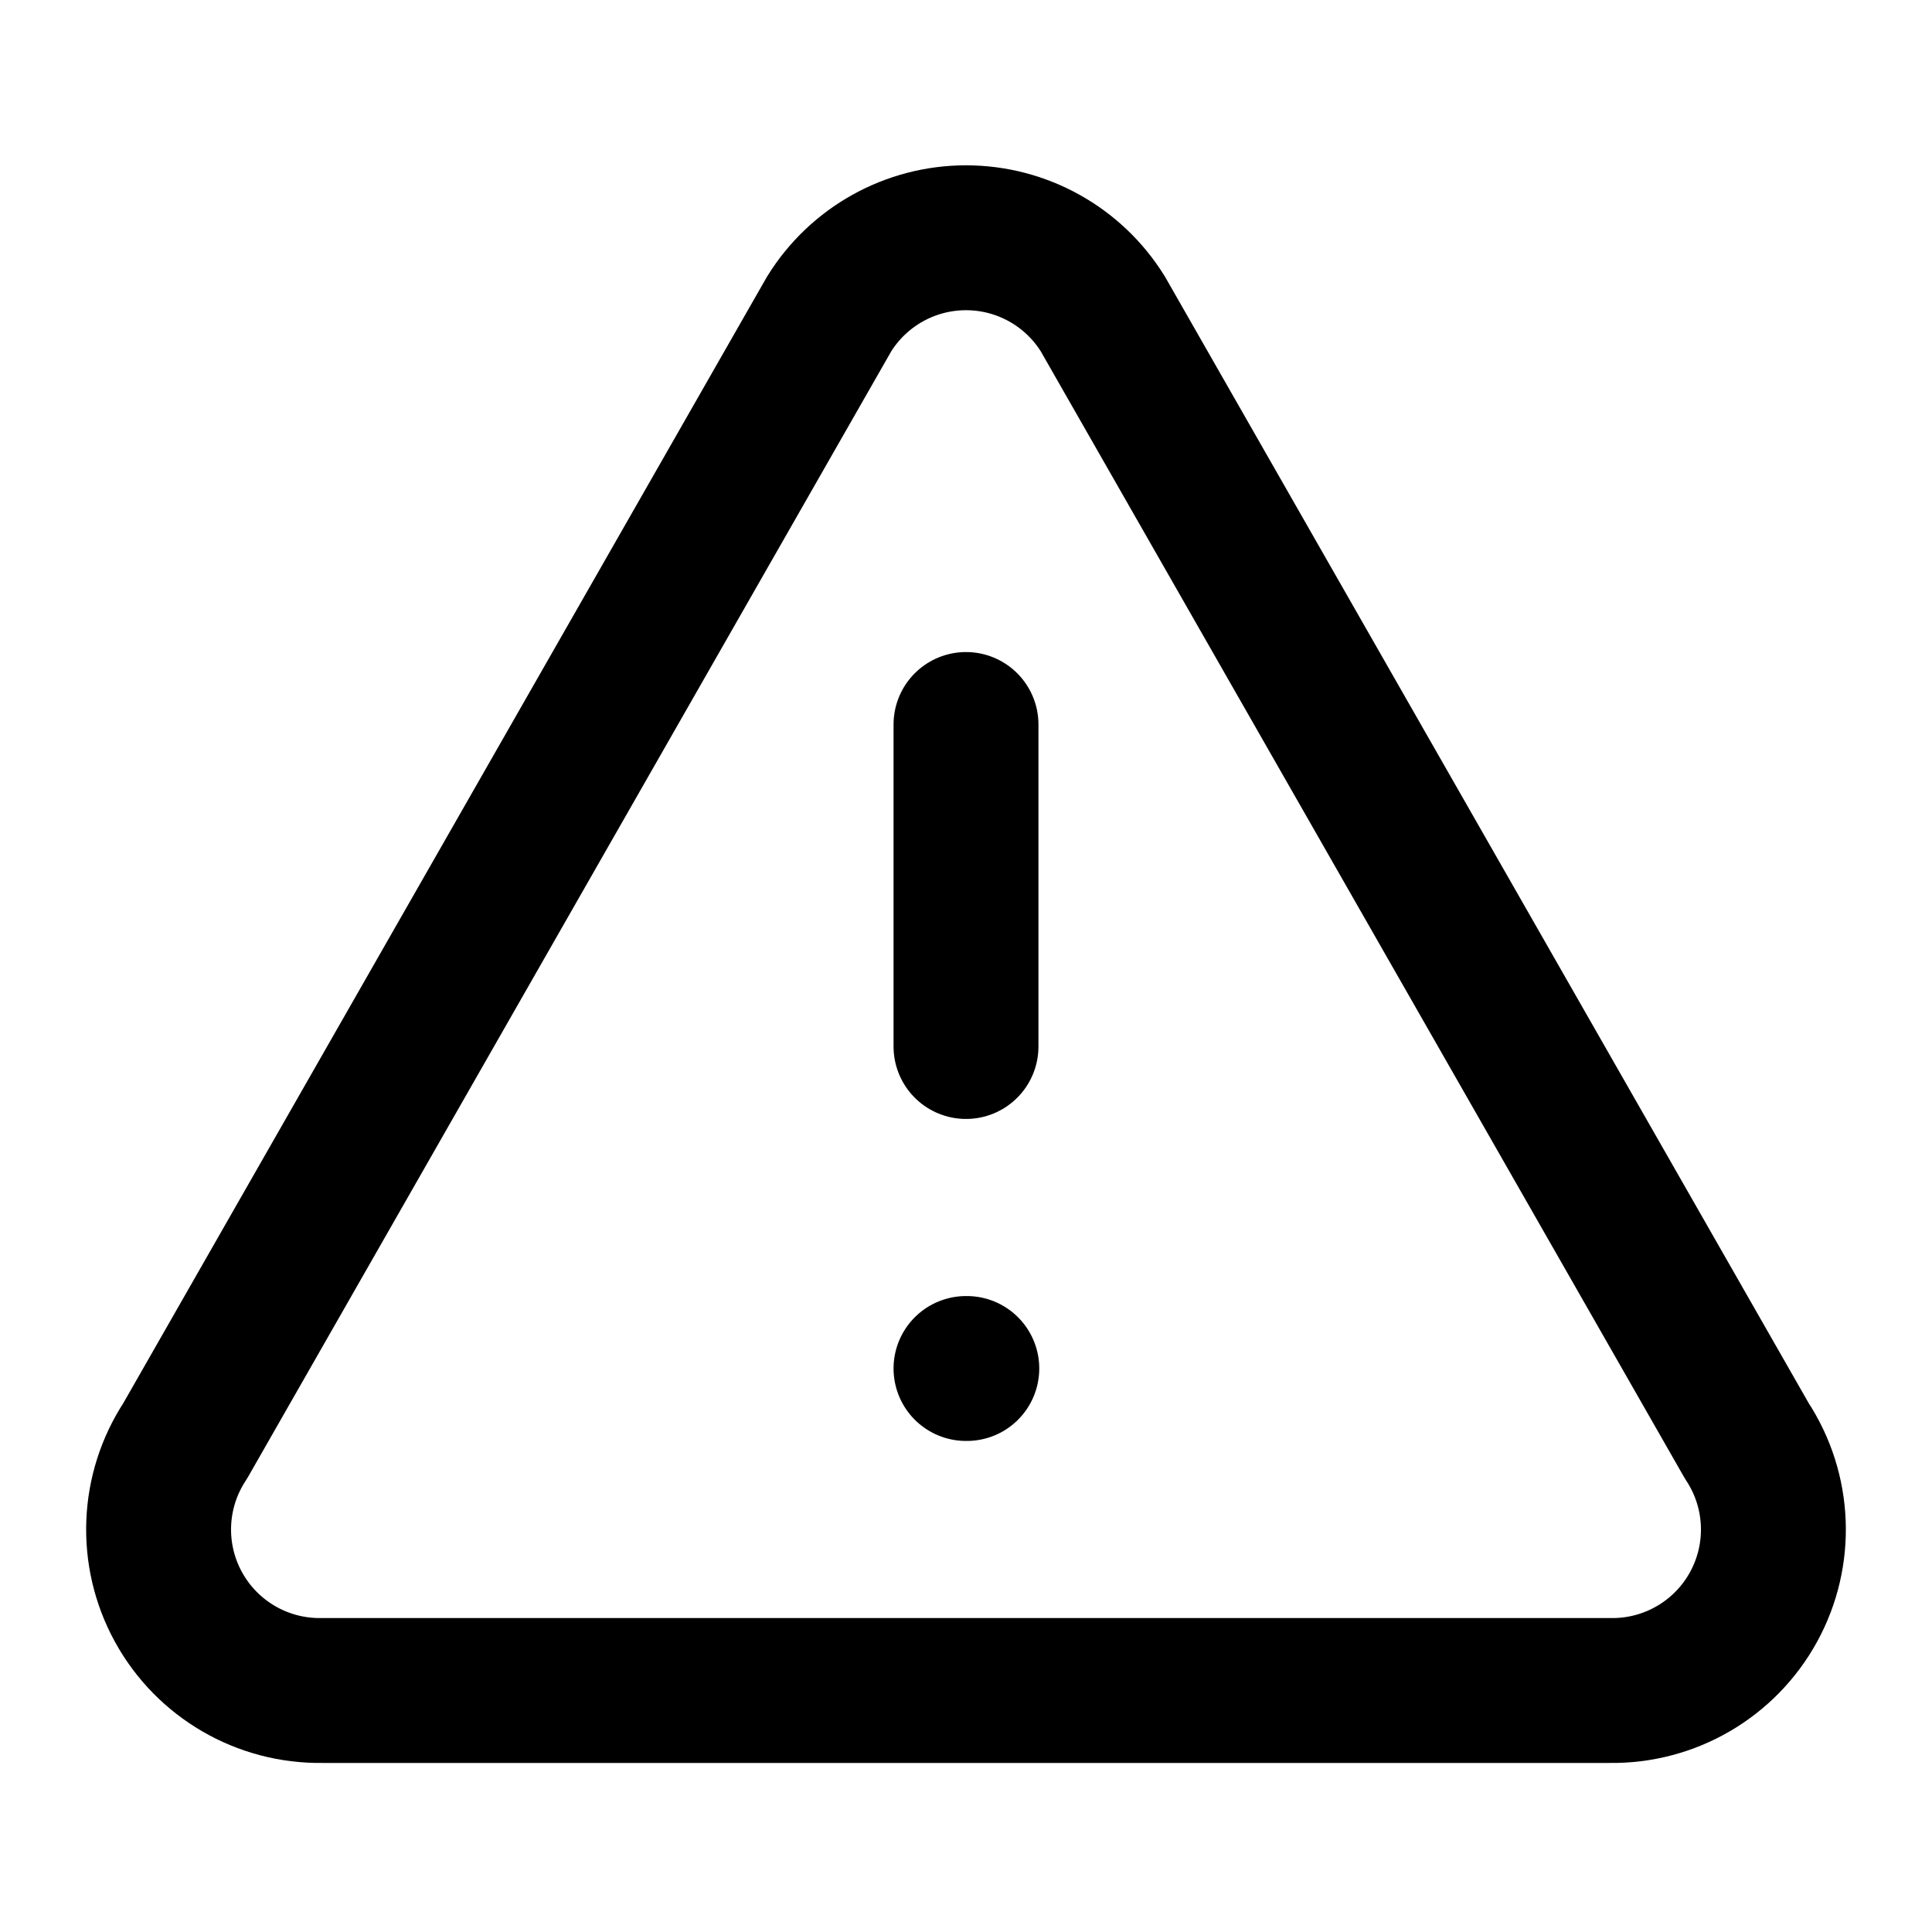
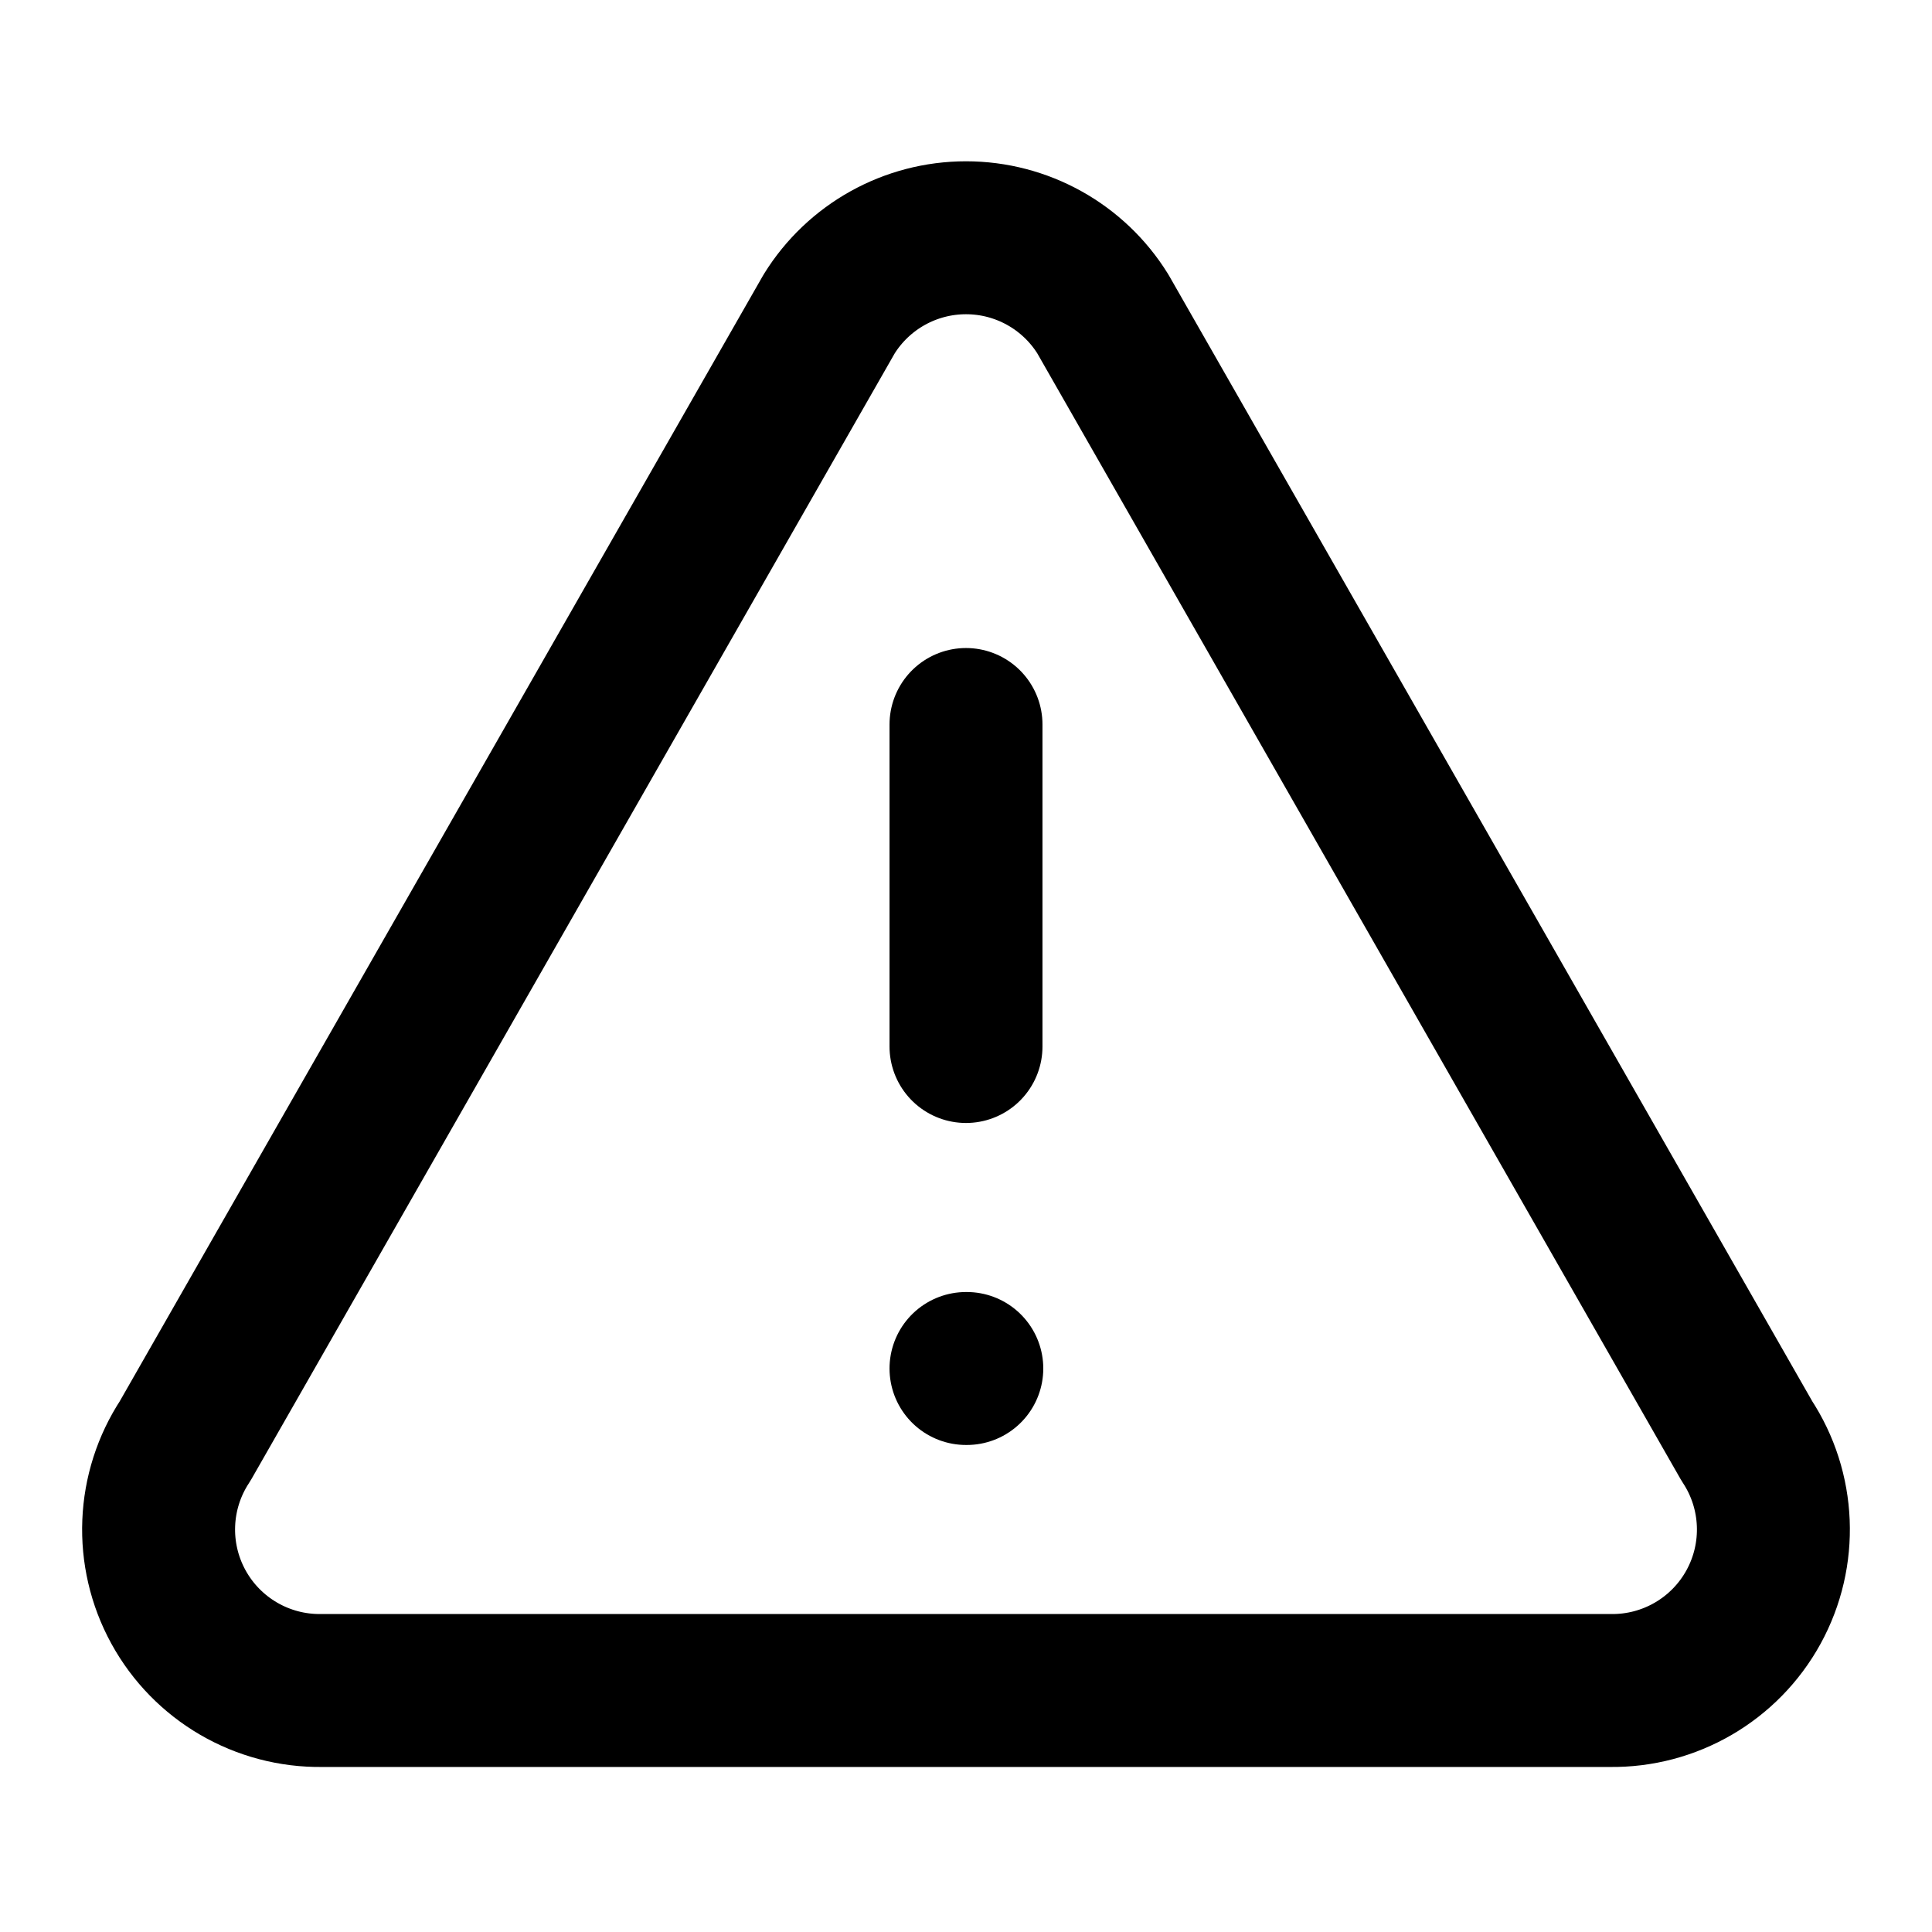
- <svg xmlns="http://www.w3.org/2000/svg" viewBox="0 0 24 24" fill="none" stroke="currentColor" stroke-width="1.8" stroke-linecap="round" stroke-linejoin="round">
+ <svg xmlns="http://www.w3.org/2000/svg" viewBox="0 0 24 24" fill="none" stroke="currentColor" stroke-width="1.9" stroke-linecap="round" stroke-linejoin="round">
  <path d="m10.3 3.9-8 14A2 2 0 0 0 4 21h16a2 2 0 0 0 1.7-3.1l-8-14a2 2 0 0 0-3.4 0Z" />
  <path d="M12 9v4" />
  <path d="M12 17h.01" />
</svg>
